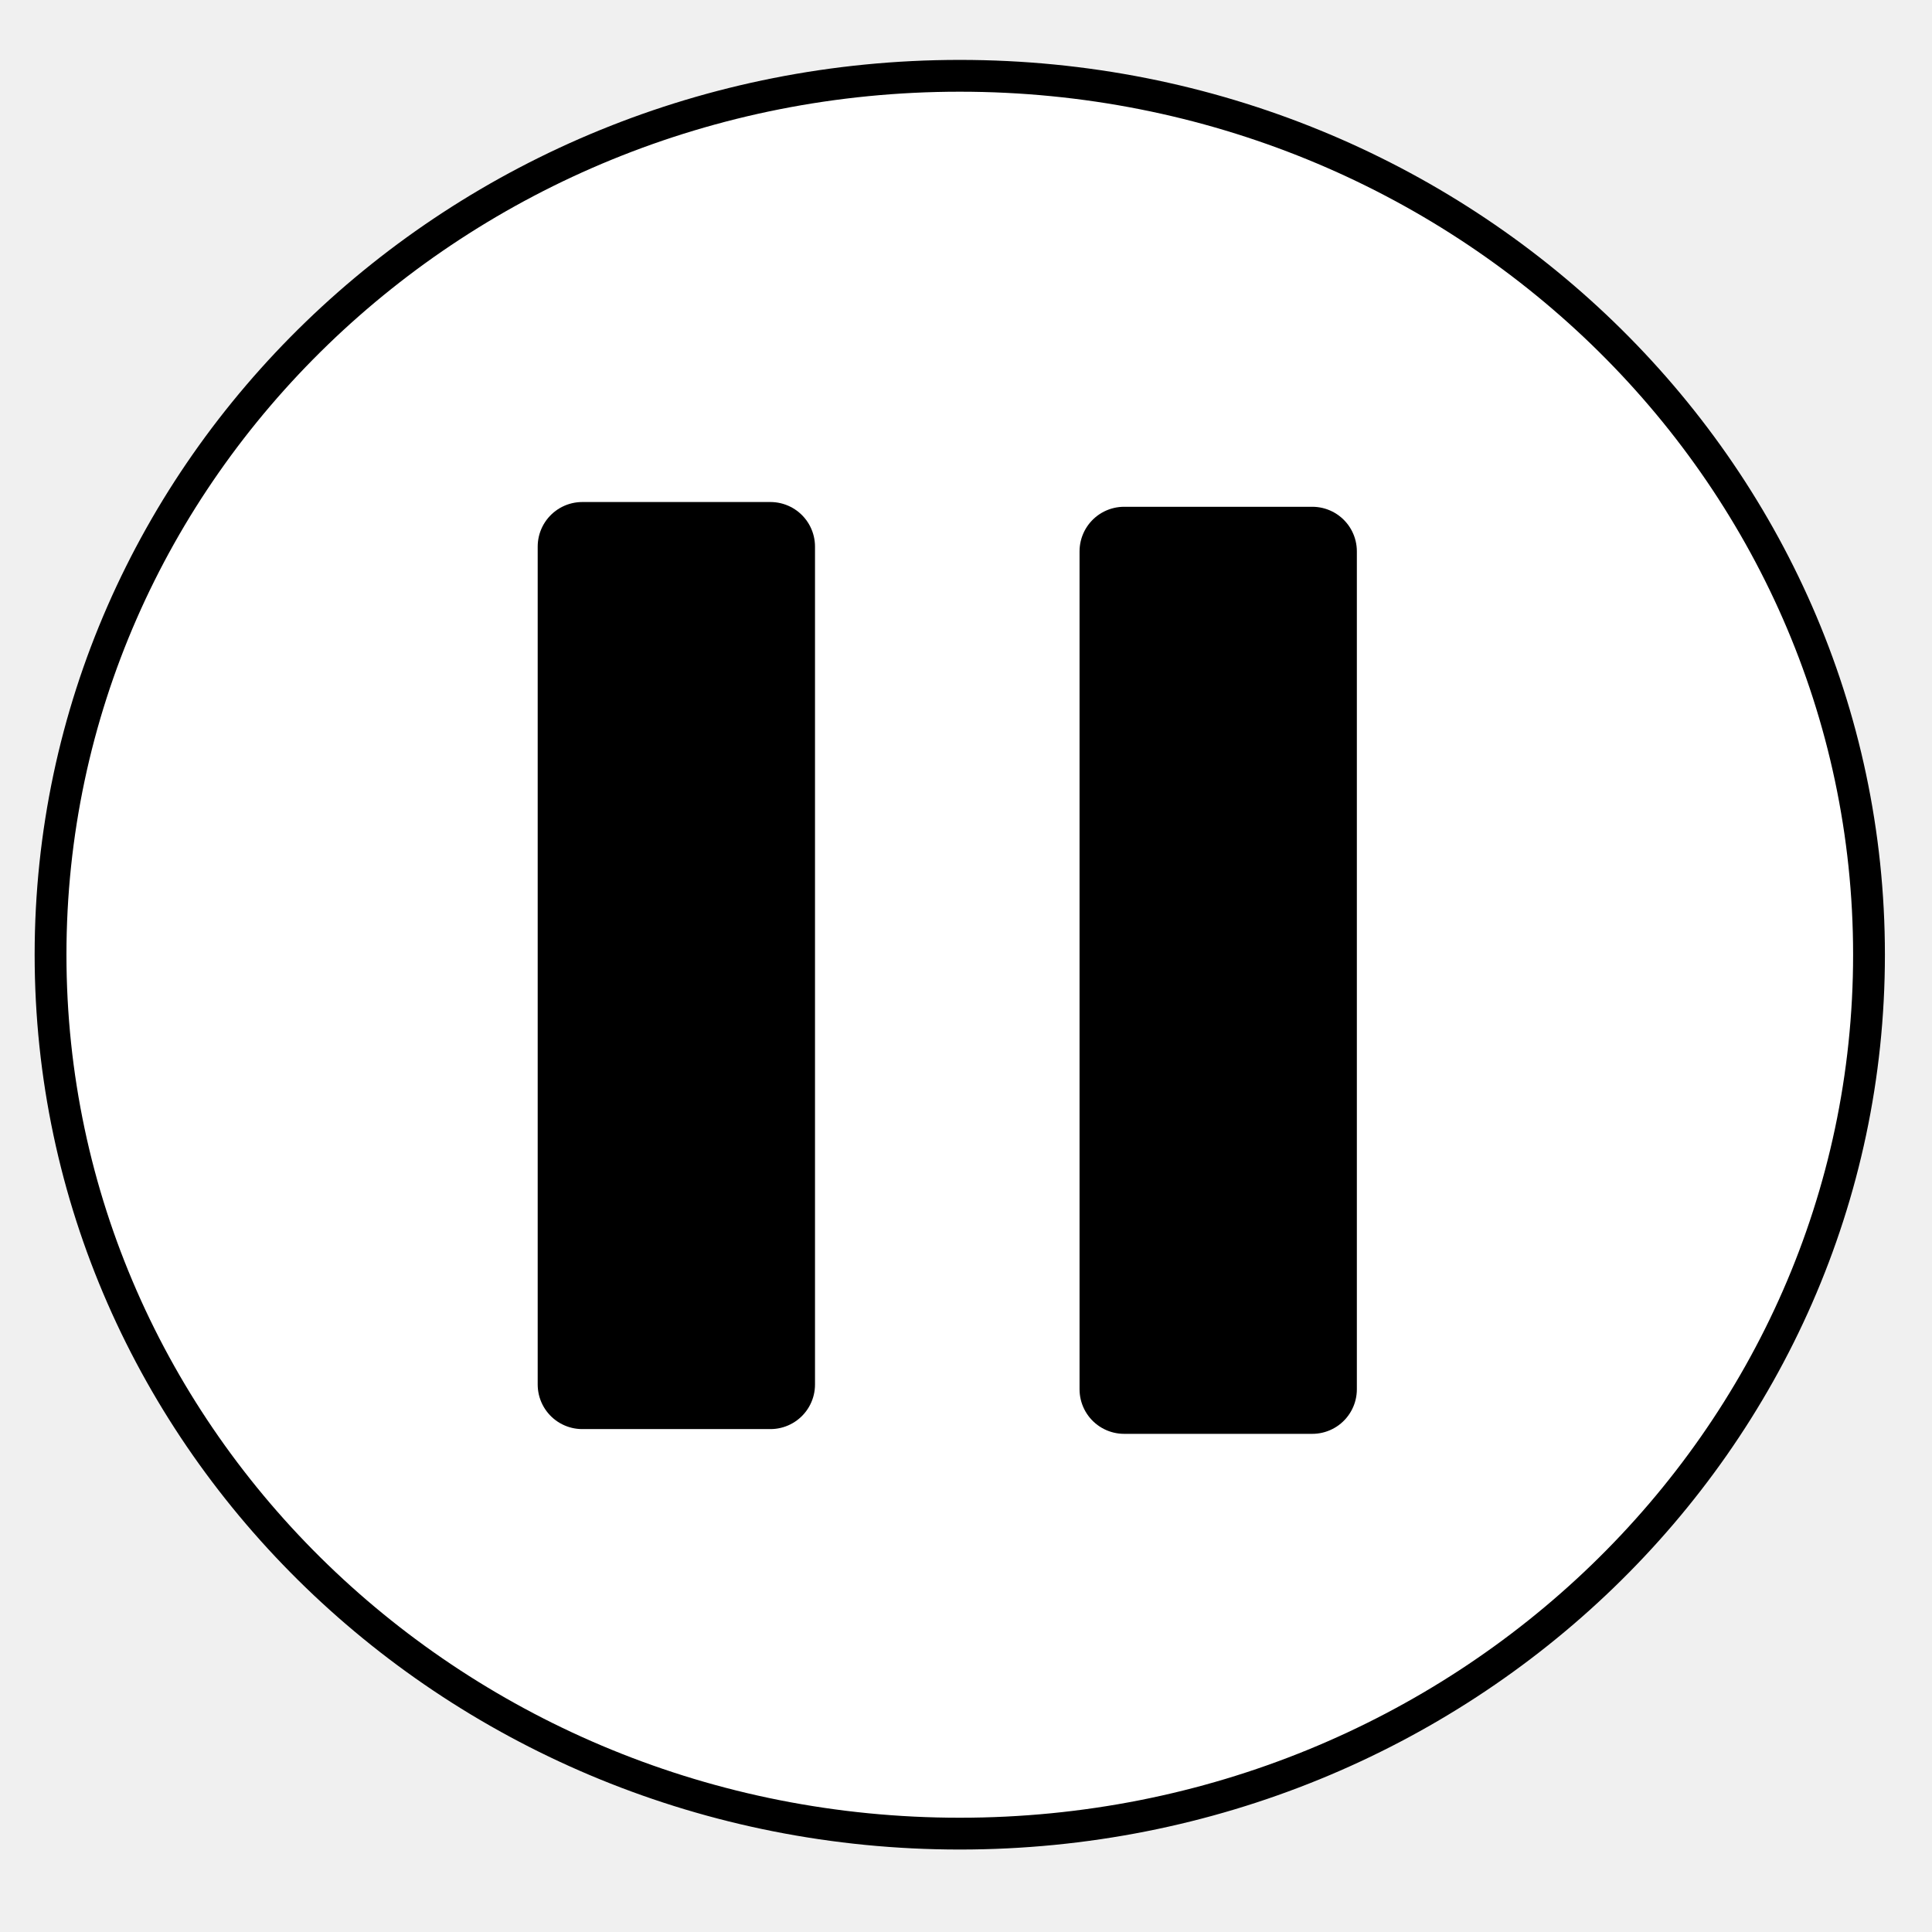
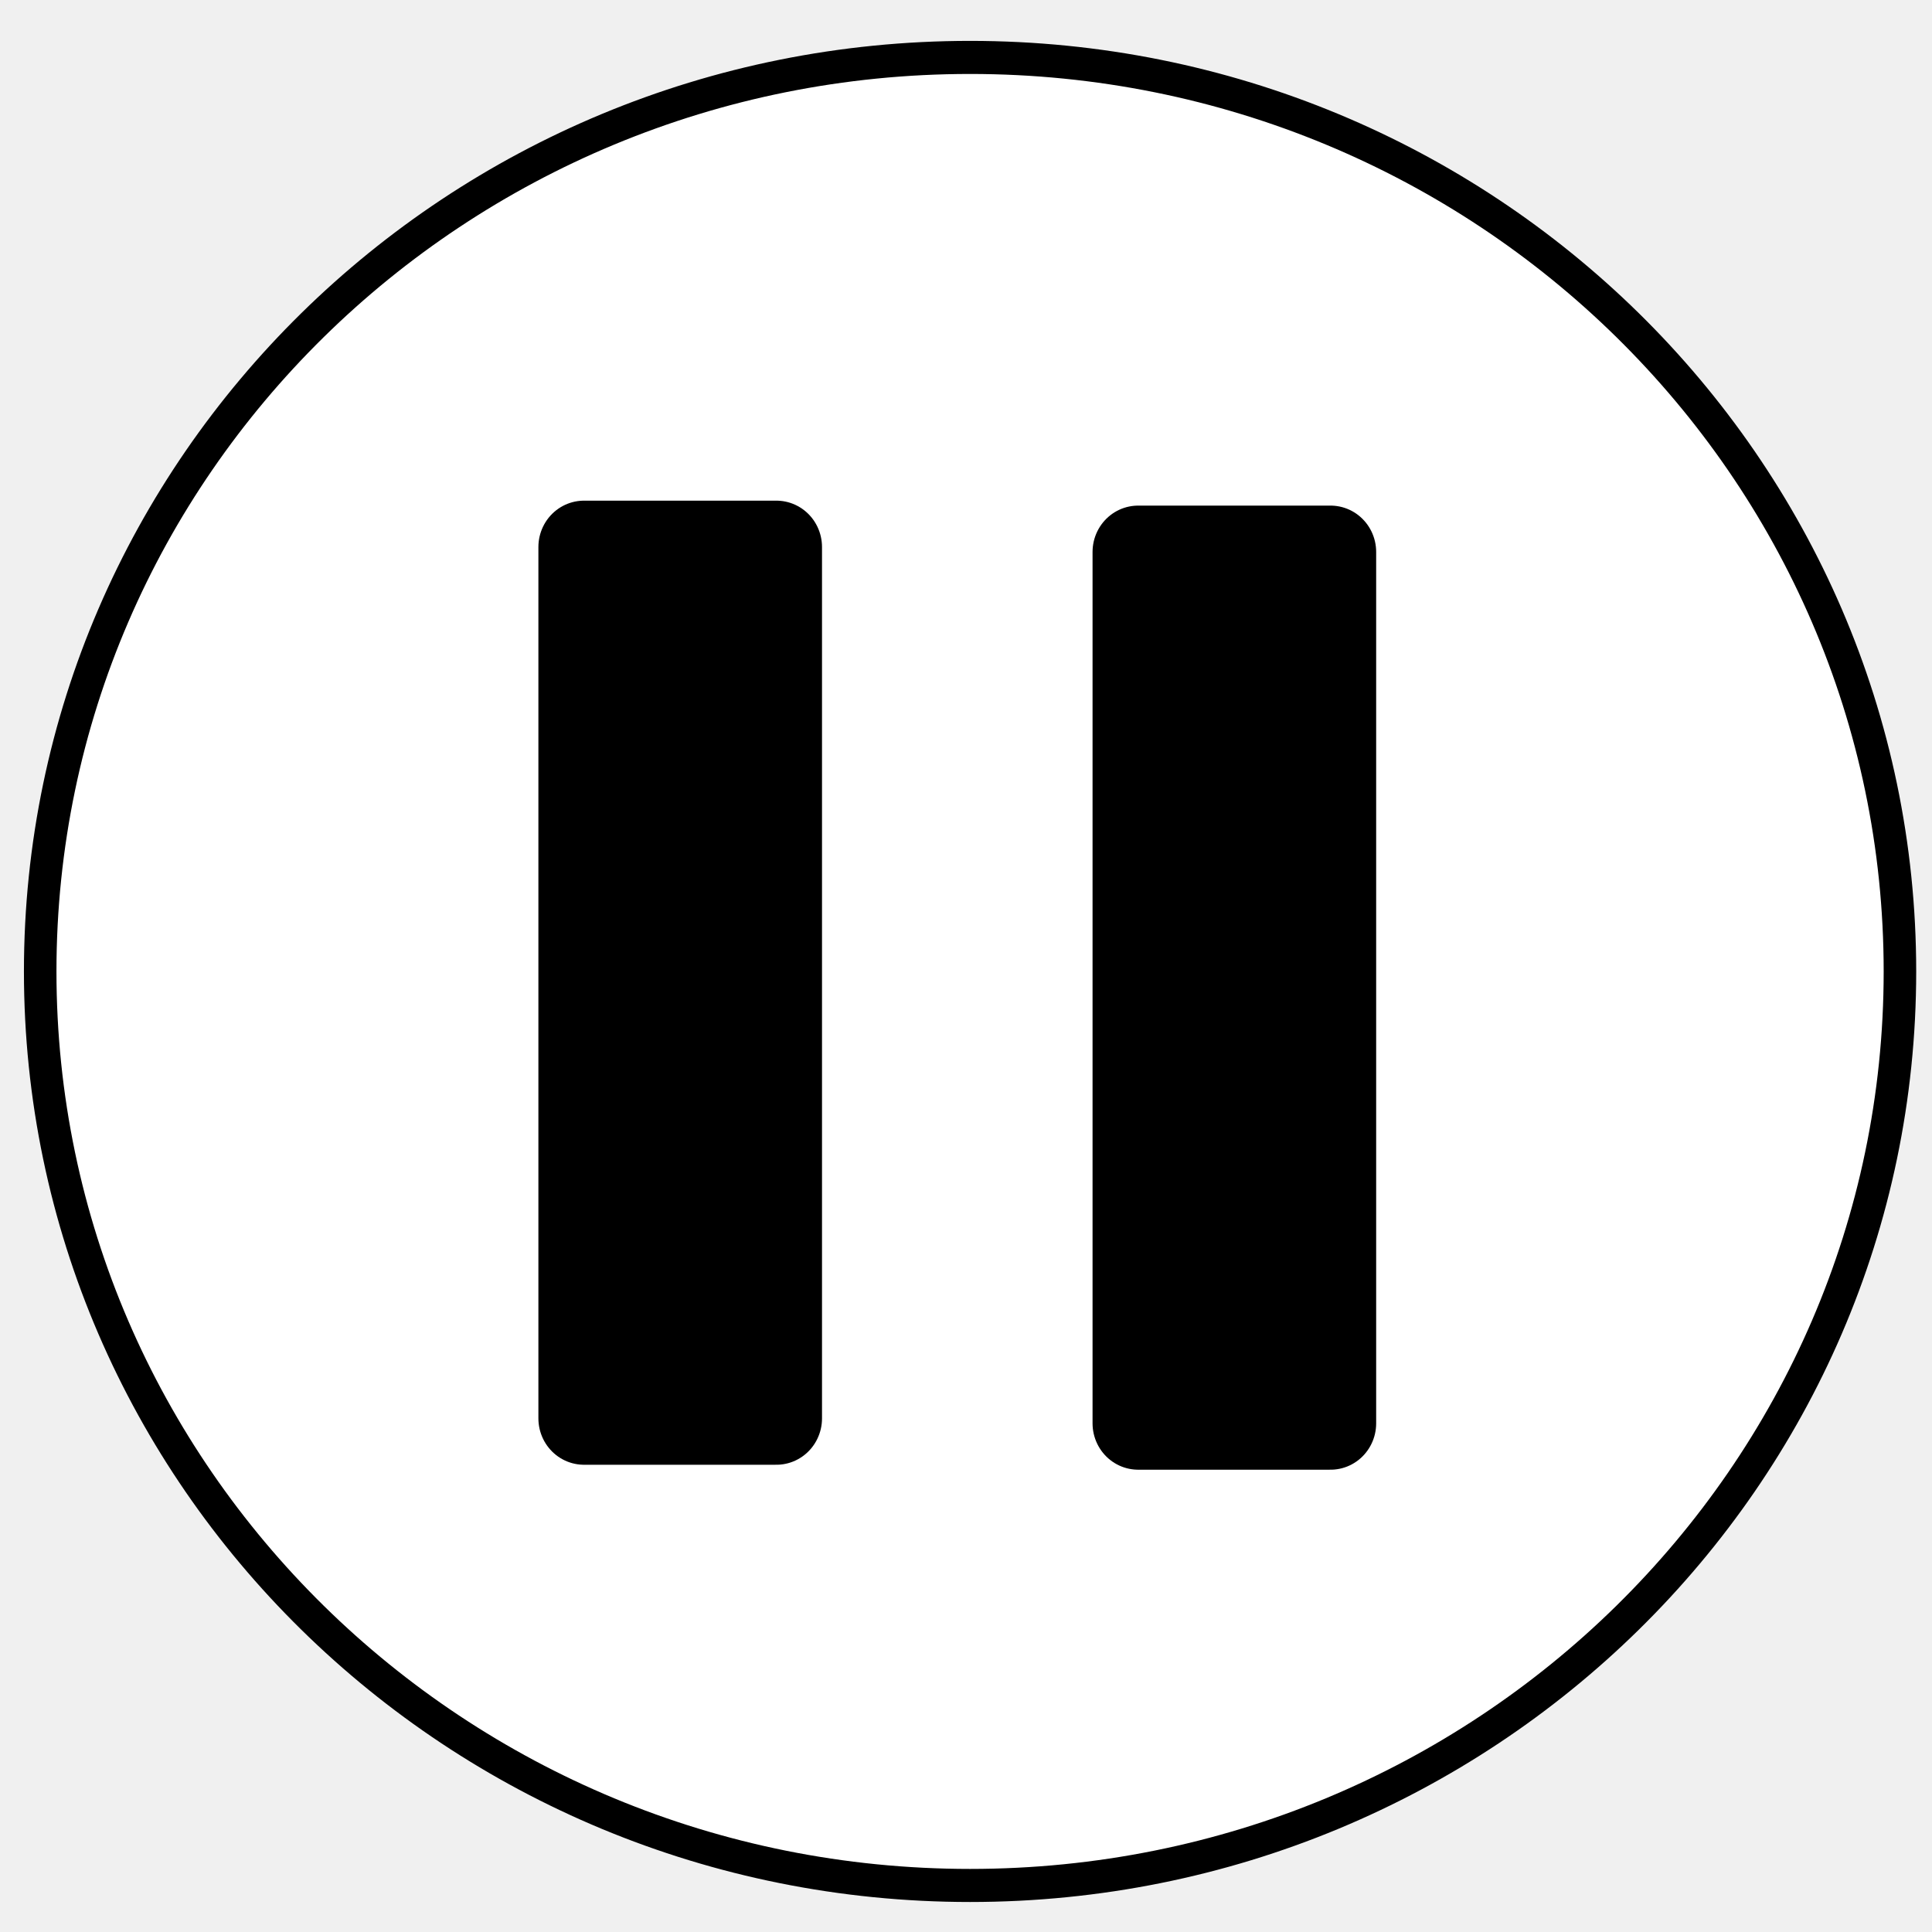
- <svg xmlns="http://www.w3.org/2000/svg" width="6.5mm" height="6.5mm" viewBox="0 0 6.5 6.5" version="1.1" id="svg1">
+ <svg xmlns="http://www.w3.org/2000/svg" width="9.5mm" height="9.5mm" viewBox="0 0 9.5 9.5" version="1.1" id="svg1">
  <defs id="defs1" />
  <g id="layer1">
-     <g id="g1">
+     <g id="g1" transform="matrix(1.494722,0,0,1.519914,-0.05656105,-0.1052873)">
      <g id="layer2" transform="translate(0.04606693,0.1560472)">
        <ellipse style="fill:#ffffff;fill-opacity:1;stroke:#000000;stroke-width:0.107;stroke-opacity:1" id="path1" cx="3.183" cy="3.056" rx="3.059" ry="2.957" />
      </g>
      <rect style="fill:#000000;stroke:#000000;stroke-width:0.3;stroke-linejoin:round" id="rect1" width="0.633" height="2.819" x="1.959" y="-4.658" transform="scale(1,-1)" />
      <rect style="fill:#000000;stroke:#000000;stroke-width:0.3;stroke-linejoin:round" id="rect1-7" width="0.633" height="2.819" x="3.782" y="-4.674" transform="scale(1,-1)" />
    </g>
  </g>
</svg>
